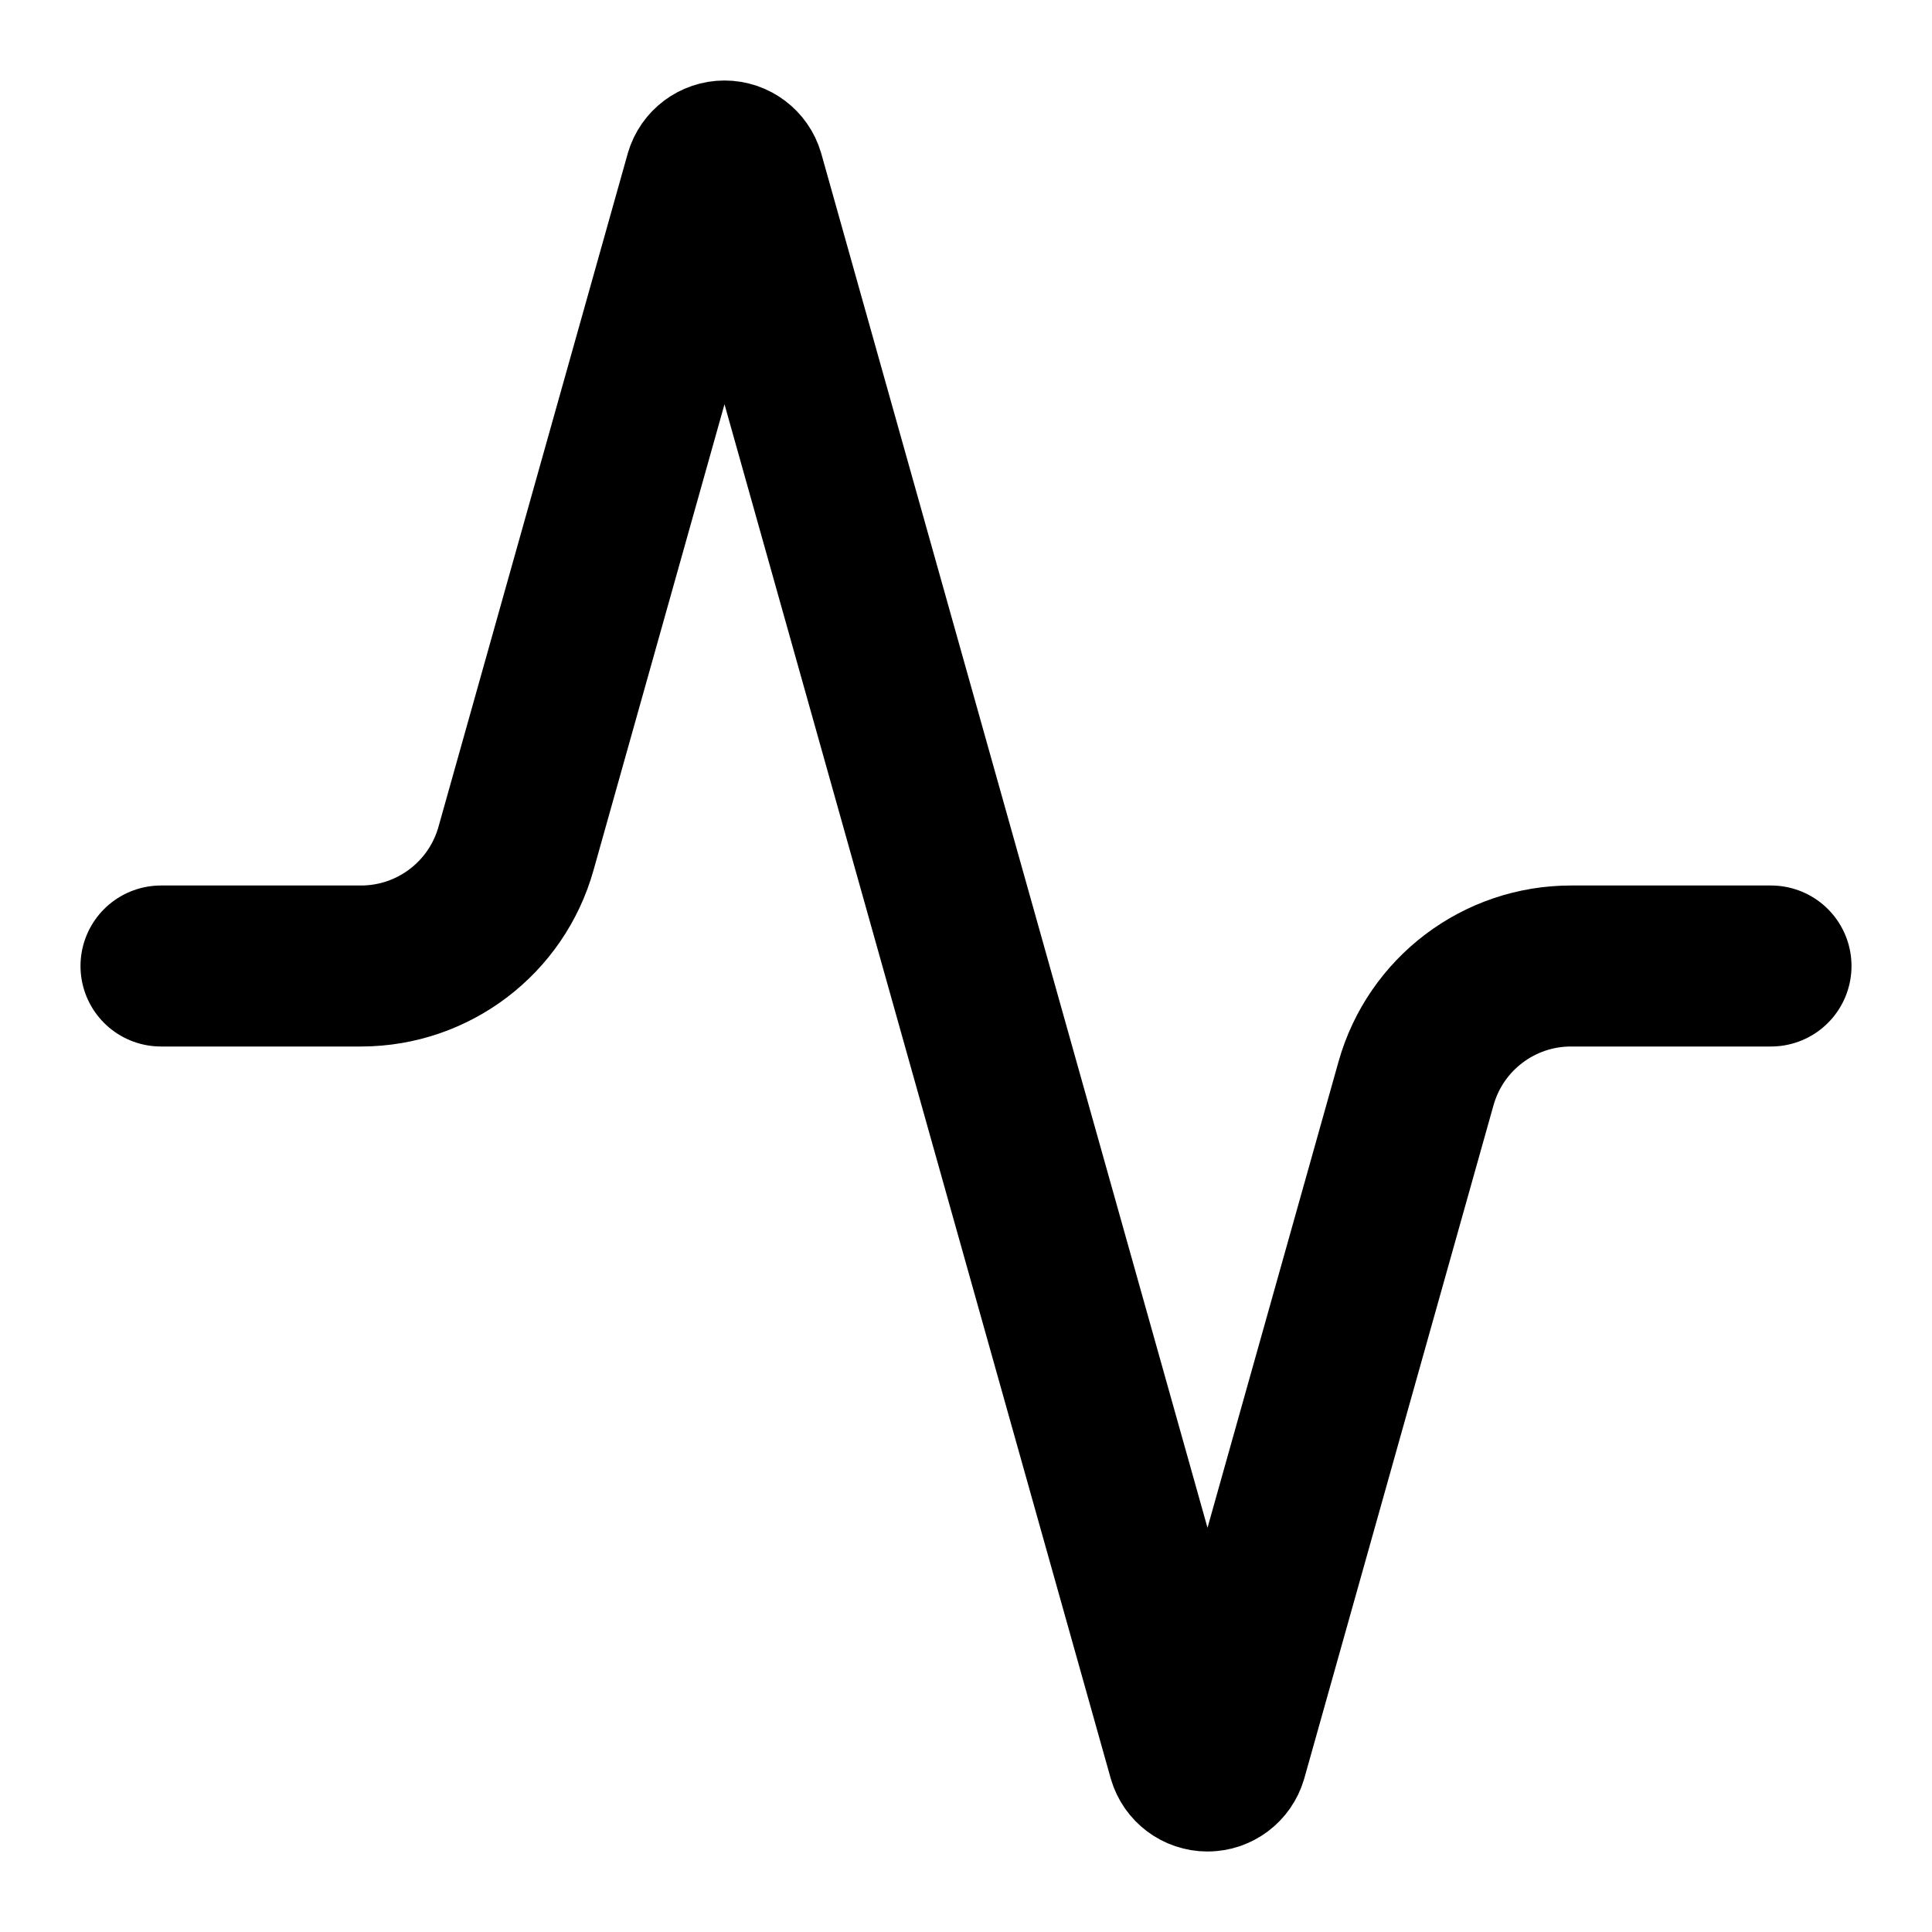
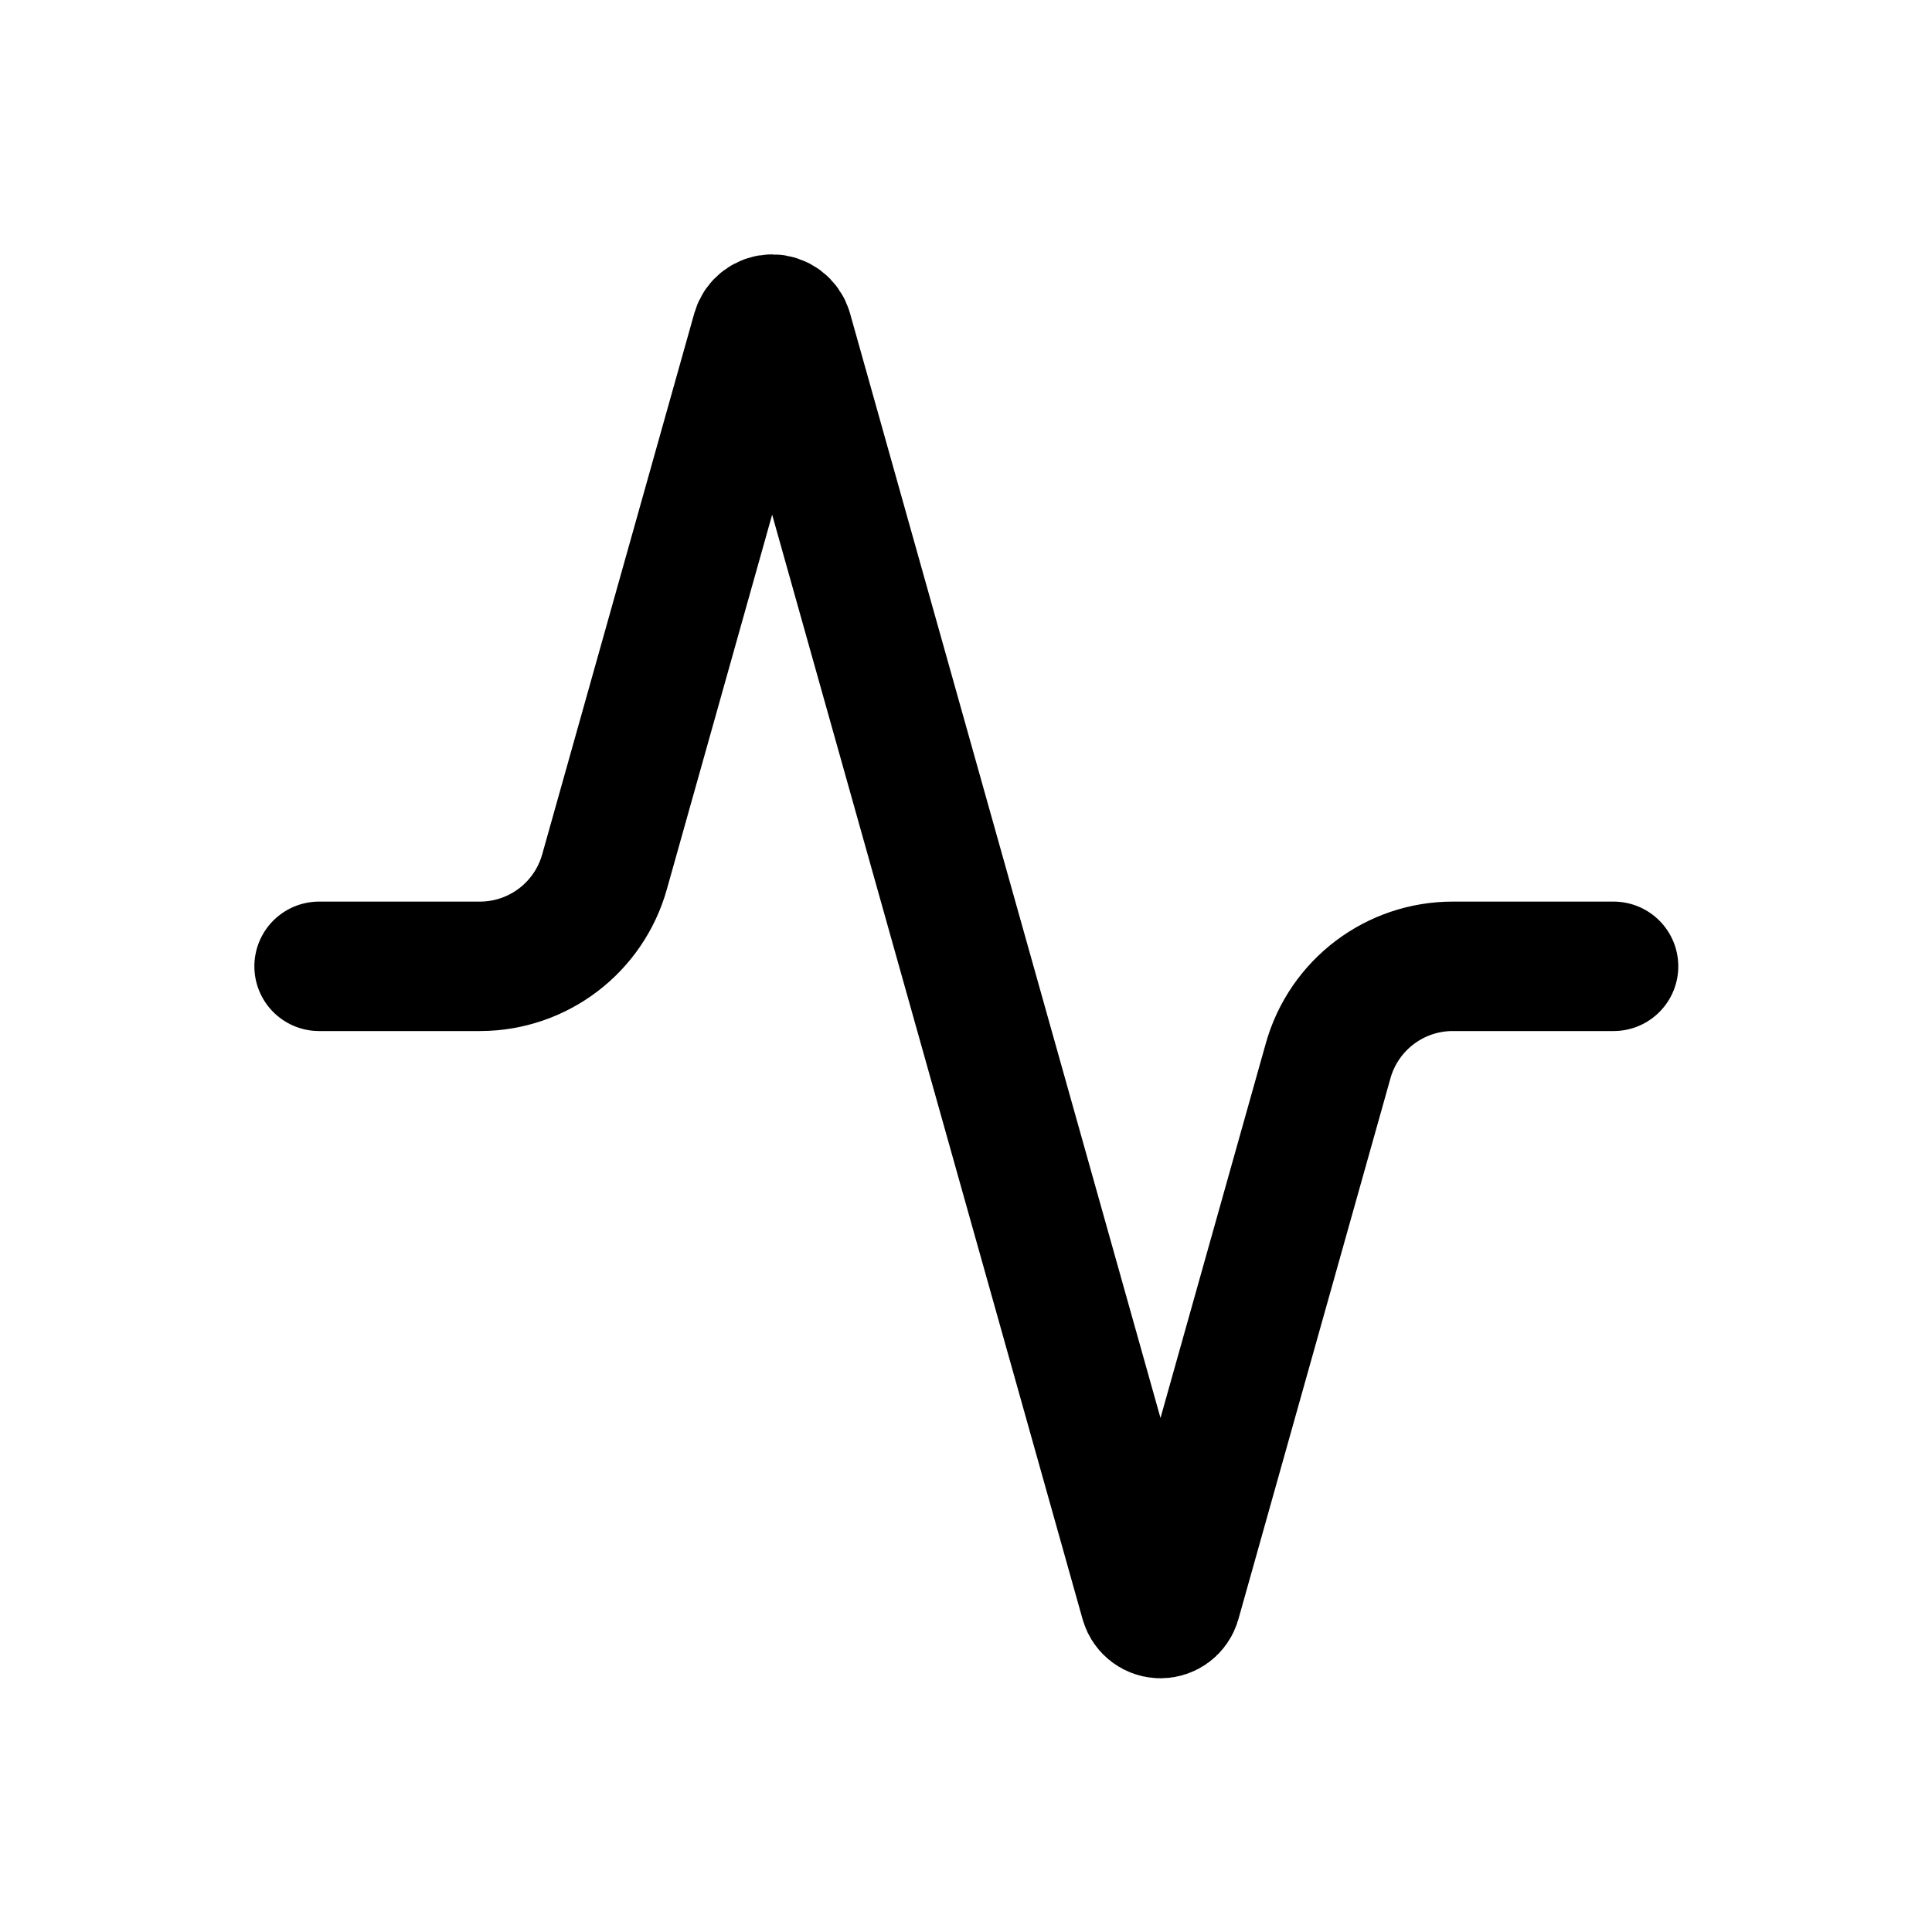
- <svg xmlns="http://www.w3.org/2000/svg" width="24" height="24" viewBox="0 0 24 24" fill="none" stroke="#000" stroke-width="2" stroke-linecap="round" stroke-linejoin="round">
+ <svg xmlns="http://www.w3.org/2000/svg" viewBox="-2.93 -2.93 29.85 29.85" fill="none" stroke="currentColor" stroke-width="2" stroke-linecap="round" stroke-linejoin="round">
  <path d="M22 12h-2.48a2 2 0 0 0-1.93 1.46l-2.35 8.36a.25.25 0 0 1-.48 0L9.24 2.18a.25.25 0 0 0-.48 0l-2.35 8.36A2 2 0 0 1 4.49 12H2" />
</svg>
